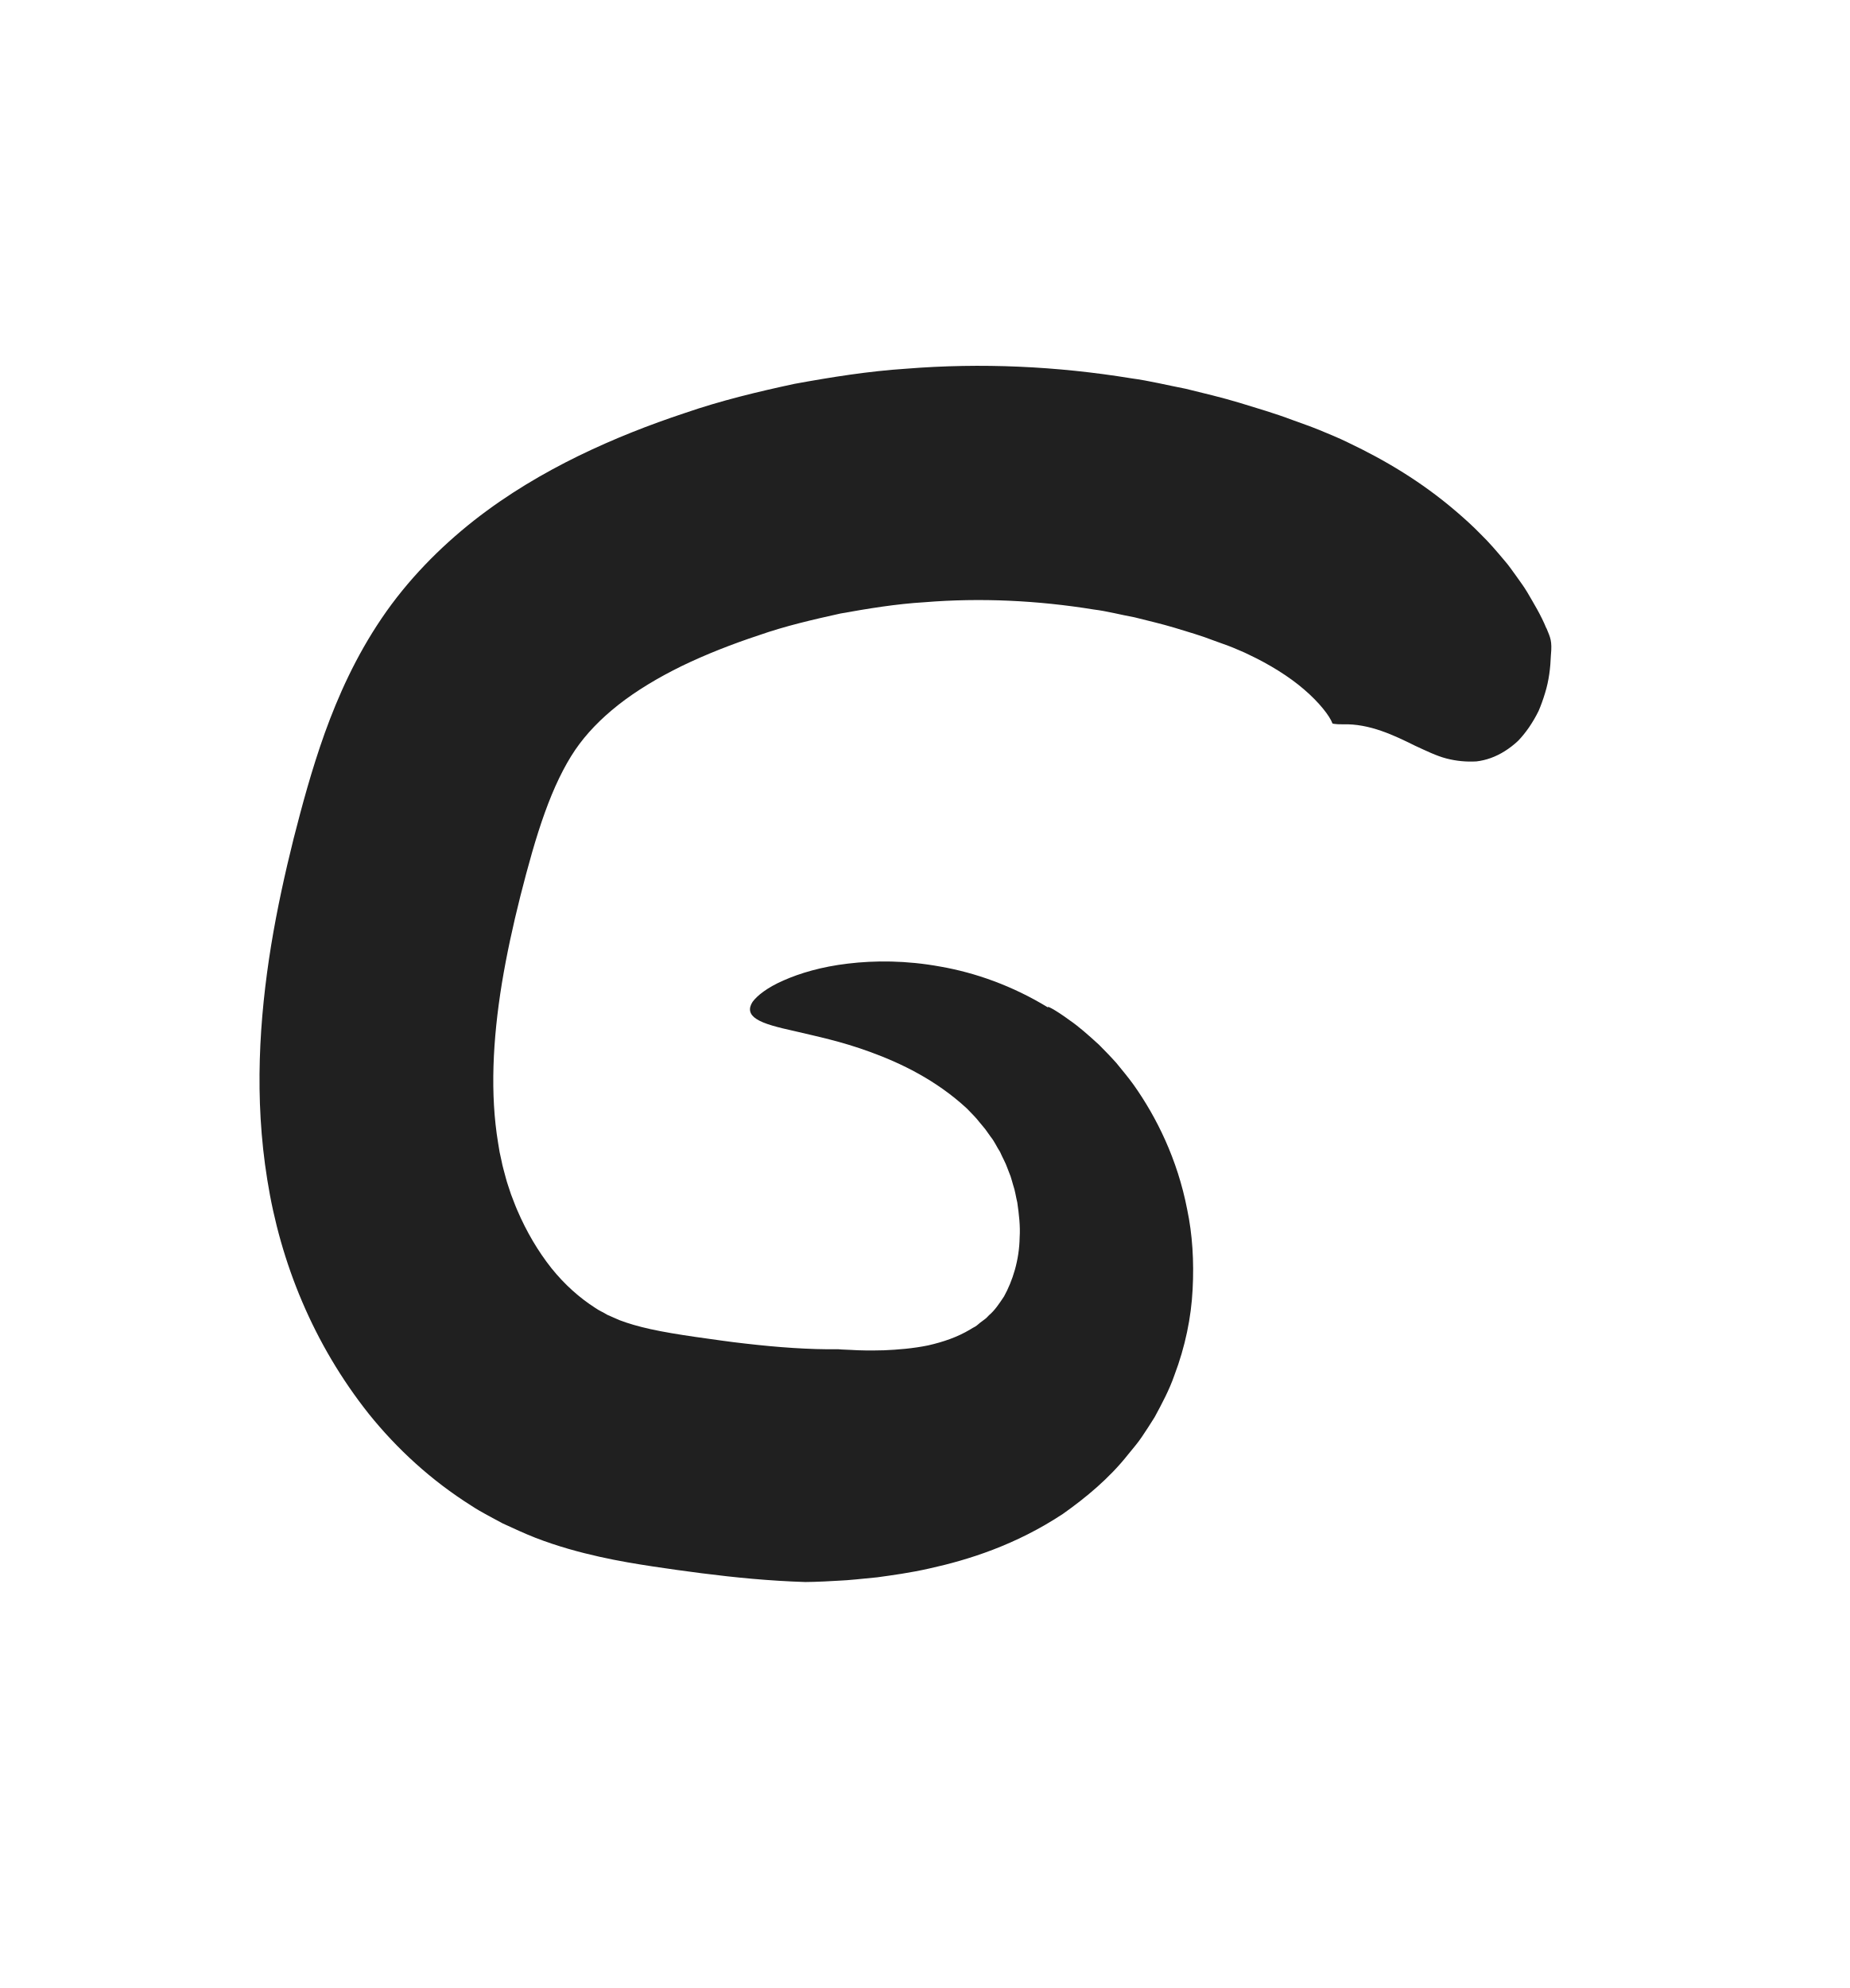
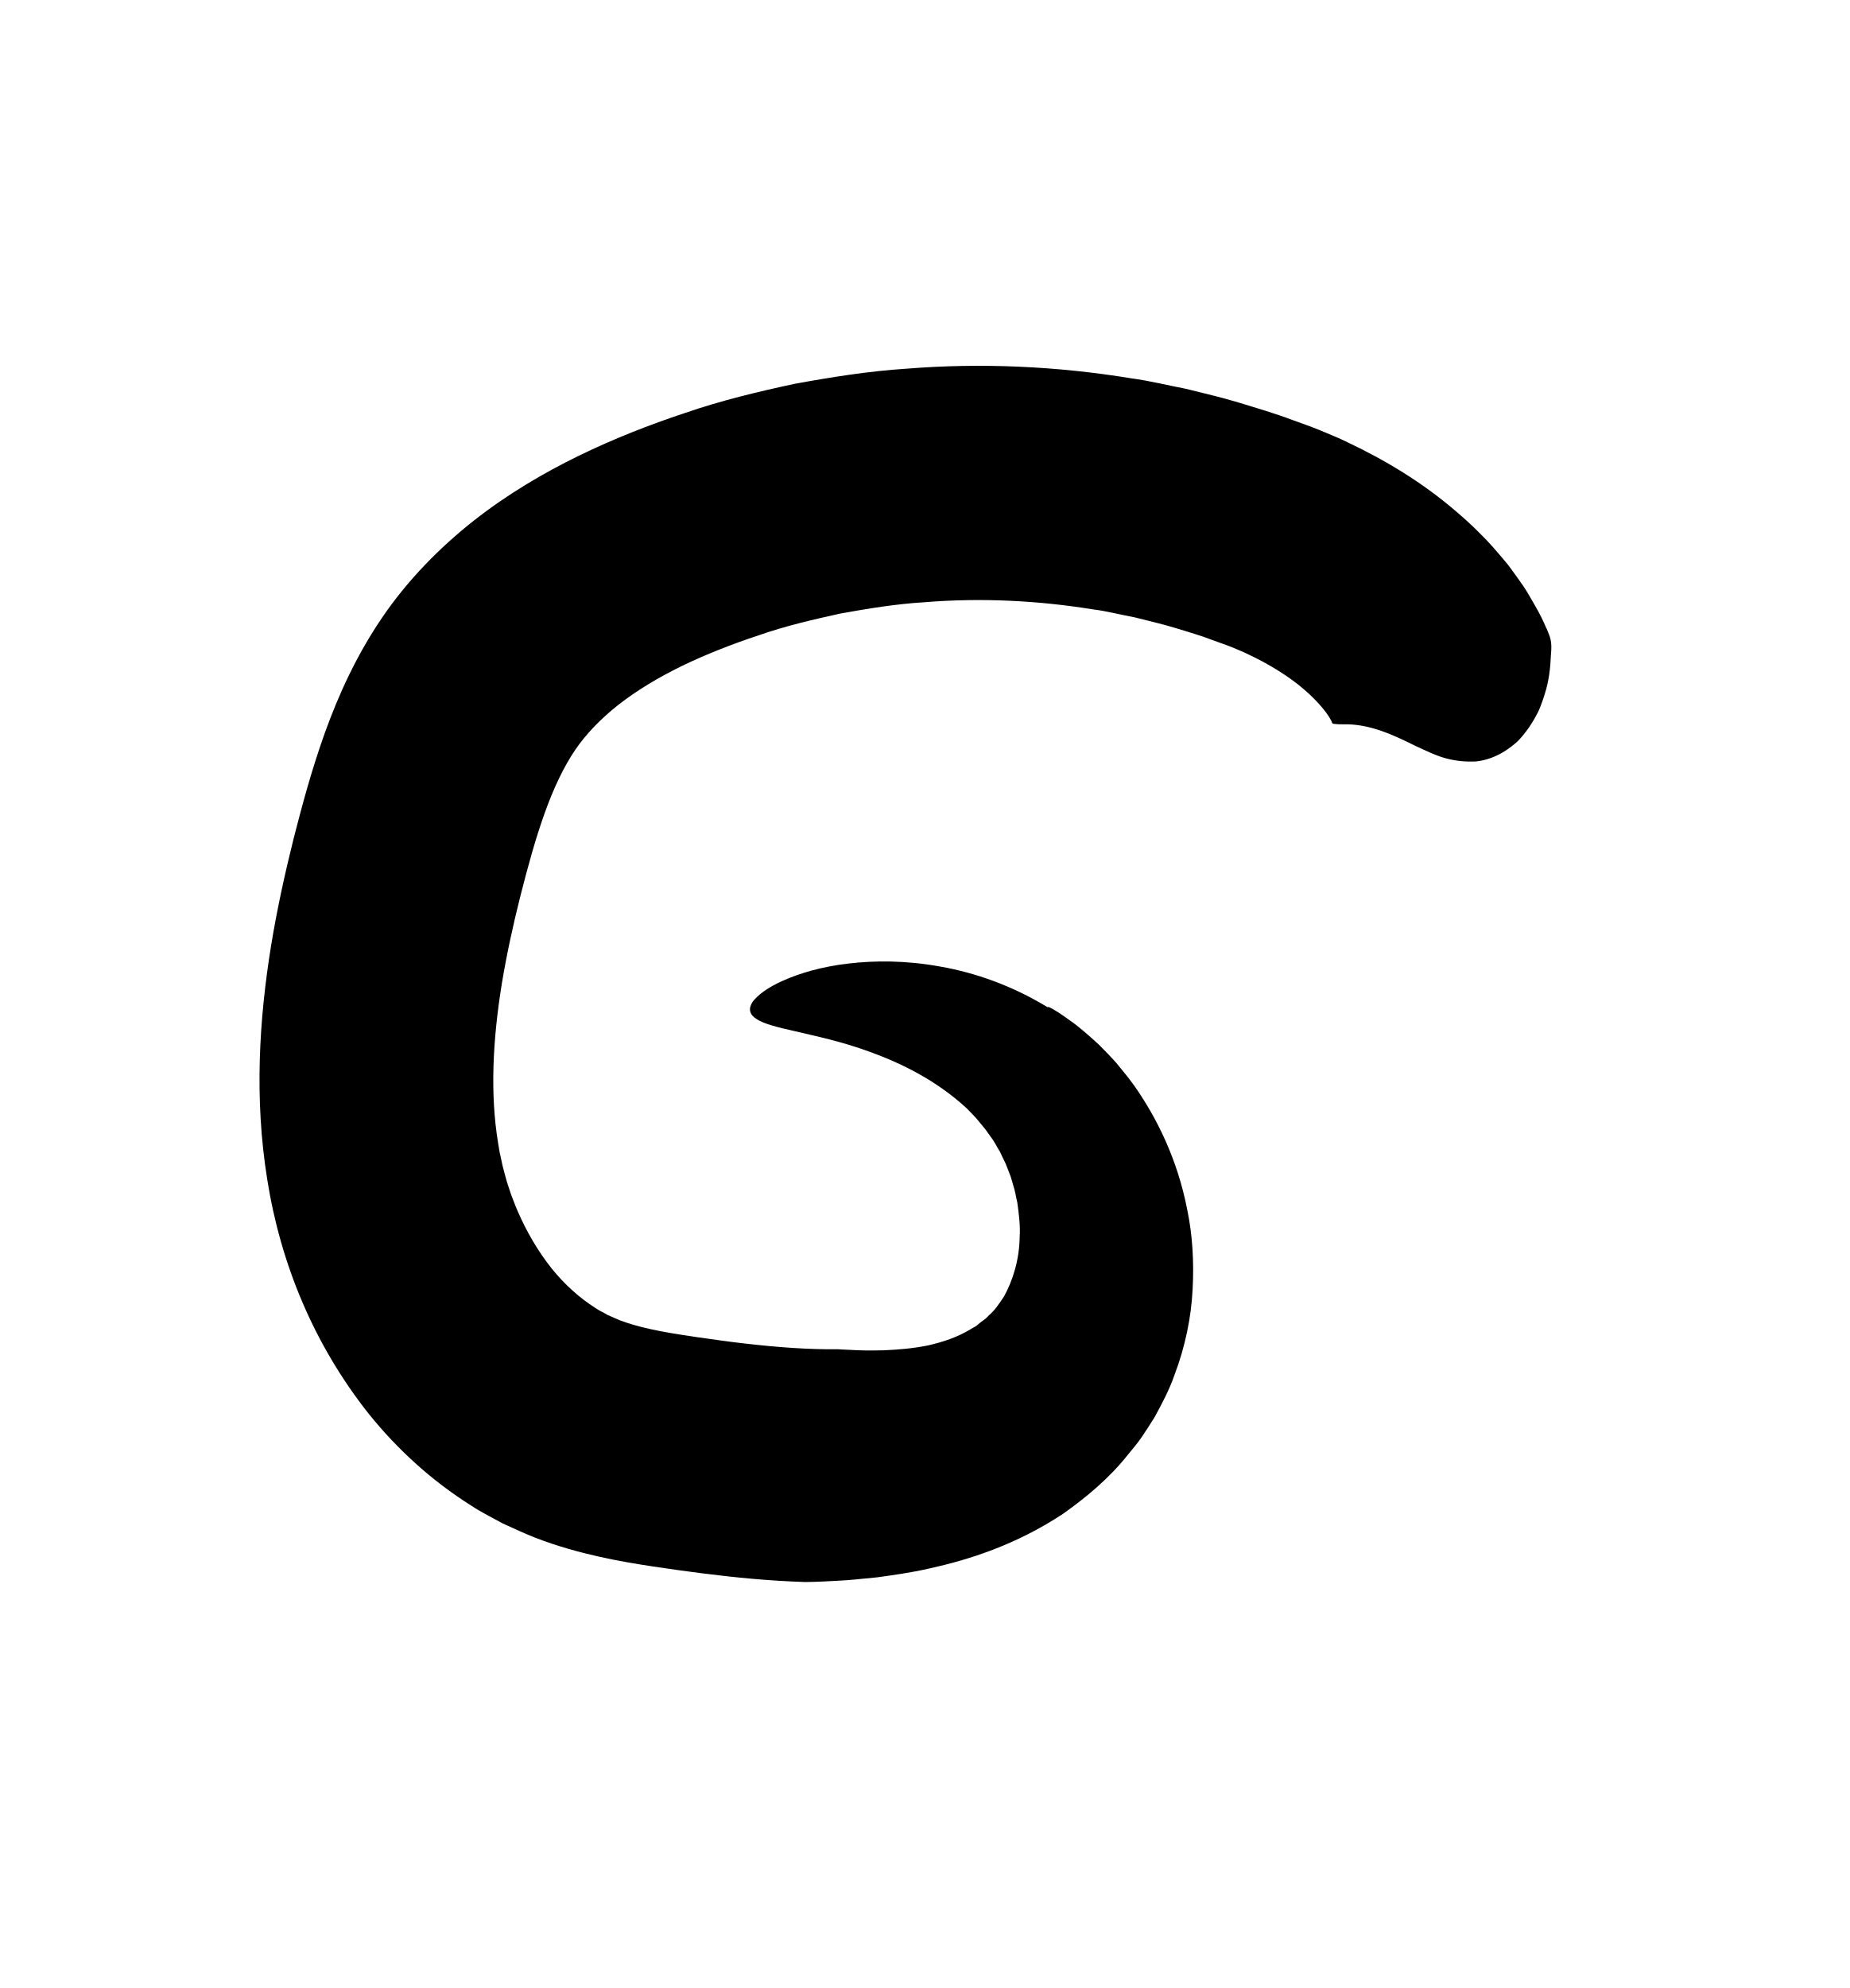
<svg xmlns="http://www.w3.org/2000/svg" fill="currentColor" id="Layer_1" data-name="Layer 1" viewBox="0 0 196.52 211.2">
  <defs>
    <style>
      .cls-1 {
-         fill: #202020;
+         fill: currentColor;
      }
    </style>
  </defs>
  <path class="cls-1" d="M164.34,66.76c.4.99.61,1.3.46,2.87-.05,1.31-.2,2.65-.62,4-.2.66-.43,1.31-.69,1.91-.3.61-.65,1.2-1.01,1.73-.37.53-.76,1.02-1.17,1.44-.45.42-.93.79-1.41,1.09-.97.61-1.98.97-3.01,1.09-1.04.06-2.11-.03-3.19-.31-1.08-.28-2.16-.82-3.32-1.35-2.24-1.11-4.86-2.37-7.68-2.28-.08,0-.3,0-.54-.01-.25-.02-.49-.04-.57-.08-.28-.79-1.41-2.24-3-3.6-1.59-1.38-3.71-2.69-5.92-3.73-.55-.28-1.12-.49-1.68-.74-.58-.24-1.35-.49-2.01-.74-1.36-.53-2.77-.93-4.17-1.36-1.4-.42-2.84-.75-4.26-1.11-1.45-.26-2.87-.65-4.34-.83-5.92-.96-11.98-1.26-17.98-.77-3.01.18-5.97.67-8.93,1.2-2.93.65-5.85,1.32-8.67,2.31-2.82.93-5.65,2.04-8.19,3.27-2.53,1.24-4.82,2.62-6.73,4.12-1.91,1.51-3.42,3.08-4.59,4.79-1.2,1.77-2.27,4.01-3.22,6.65-.95,2.62-1.8,5.71-2.61,8.9-.79,3.14-1.46,6.23-1.96,9.25-.98,6.03-1.26,11.78-.4,16.96l.16.97.2.91c.11.61.3,1.2.45,1.8.15.6.38,1.18.56,1.77.23.57.43,1.16.68,1.72.97,2.26,2.2,4.34,3.61,6.12,1.42,1.77,3.02,3.18,4.68,4.24.41.29.85.46,1.26.72.44.18.85.39,1.3.57.91.35,2.01.67,3.28.95,1.4.31,3,.57,4.78.83l2.71.38c.89.13,1.76.23,2.62.33,3.46.4,6.79.64,9.87.6,0,0,.49.05,1.33.07.87.06,2.08.08,3.53.04,1.42-.06,3.08-.19,4.68-.52,1.58-.36,3.1-.87,4.48-1.7.17-.11.35-.21.54-.31.18-.11.32-.26.49-.39.17-.13.34-.26.52-.39.19-.13.28-.27.43-.41.61-.51,1.08-1.22,1.6-2,.9-1.63,1.62-3.82,1.66-6.26.08-1.22-.07-2.46-.25-3.72-.15-.6-.23-1.26-.44-1.85-.09-.3-.17-.62-.27-.92l-.34-.88c-.21-.61-.53-1.13-.78-1.72-.34-.51-.57-1.08-.99-1.6l-.57-.8c-.2-.26-.42-.5-.63-.76-.4-.53-.88-.97-1.34-1.46-3.29-3.04-7.04-4.82-10.21-5.98-3.2-1.18-5.9-1.71-7.93-2.2-2.04-.45-3.43-.81-4.21-1.32-.77-.49-.88-1.1-.43-1.81.49-.68,1.59-1.55,3.3-2.29,1.71-.76,4.02-1.46,6.85-1.79,2.83-.34,6.17-.35,9.83.32,3.66.64,7.64,2.02,11.47,4.37-.35-.31.57.09,2.28,1.35.88.6,1.9,1.49,3.09,2.58.58.59,1.21,1.22,1.84,1.93.59.73,1.24,1.49,1.85,2.34,2.41,3.4,4.65,7.89,5.68,13.22.56,2.65.74,5.53.58,8.51-.15,2.98-.79,6.09-1.94,9.12-.53,1.53-1.31,3-2.1,4.45-.44.7-.89,1.41-1.36,2.1-.46.69-.98,1.26-1.48,1.89-1.98,2.5-4.44,4.54-6.9,6.28-5.04,3.33-10.1,4.9-14.19,5.8-2.07.47-3.9.71-5.54.94-1.59.15-3.02.32-4.13.36-2.27.14-3.52.14-3.52.14-3.82-.12-7.48-.48-11-.93l-2.62-.35-2.55-.37c-1.77-.27-3.67-.58-5.68-1.03-2.15-.48-4.44-1.1-6.8-2.01-1.18-.46-2.35-1.01-3.51-1.54-1.11-.61-2.27-1.18-3.31-1.87-4.28-2.69-7.93-6.06-10.9-9.75-5.89-7.42-9.4-16.05-10.8-24.9-1.4-8.68-.85-17.11.41-24.88.64-3.9,1.47-7.66,2.38-11.31.92-3.59,1.9-7.27,3.32-11.25,1.42-3.94,3.29-8.12,6.03-12.17,2.77-4.1,6.23-7.58,9.82-10.41,3.61-2.83,7.38-5.04,11.14-6.88,3.77-1.83,7.47-3.28,11.3-4.55,3.8-1.31,7.71-2.25,11.62-3.09,3.94-.72,7.89-1.35,11.88-1.61,7.97-.64,16-.27,23.9,1.02,1.95.26,3.86.74,5.79,1.11,1.91.47,3.83.92,5.72,1.49,1.89.58,3.78,1.13,5.63,1.83.95.35,1.82.64,2.83,1.05,1.02.43,2.06.84,3.05,1.33,4,1.9,7.82,4.18,11.45,7.28.91.78,1.8,1.57,2.68,2.48.88.85,1.73,1.85,2.56,2.84.42.47.81,1.06,1.21,1.6.39.56.79,1.08,1.16,1.7.72,1.24,1.46,2.43,2.04,3.85Z" />
</svg>
